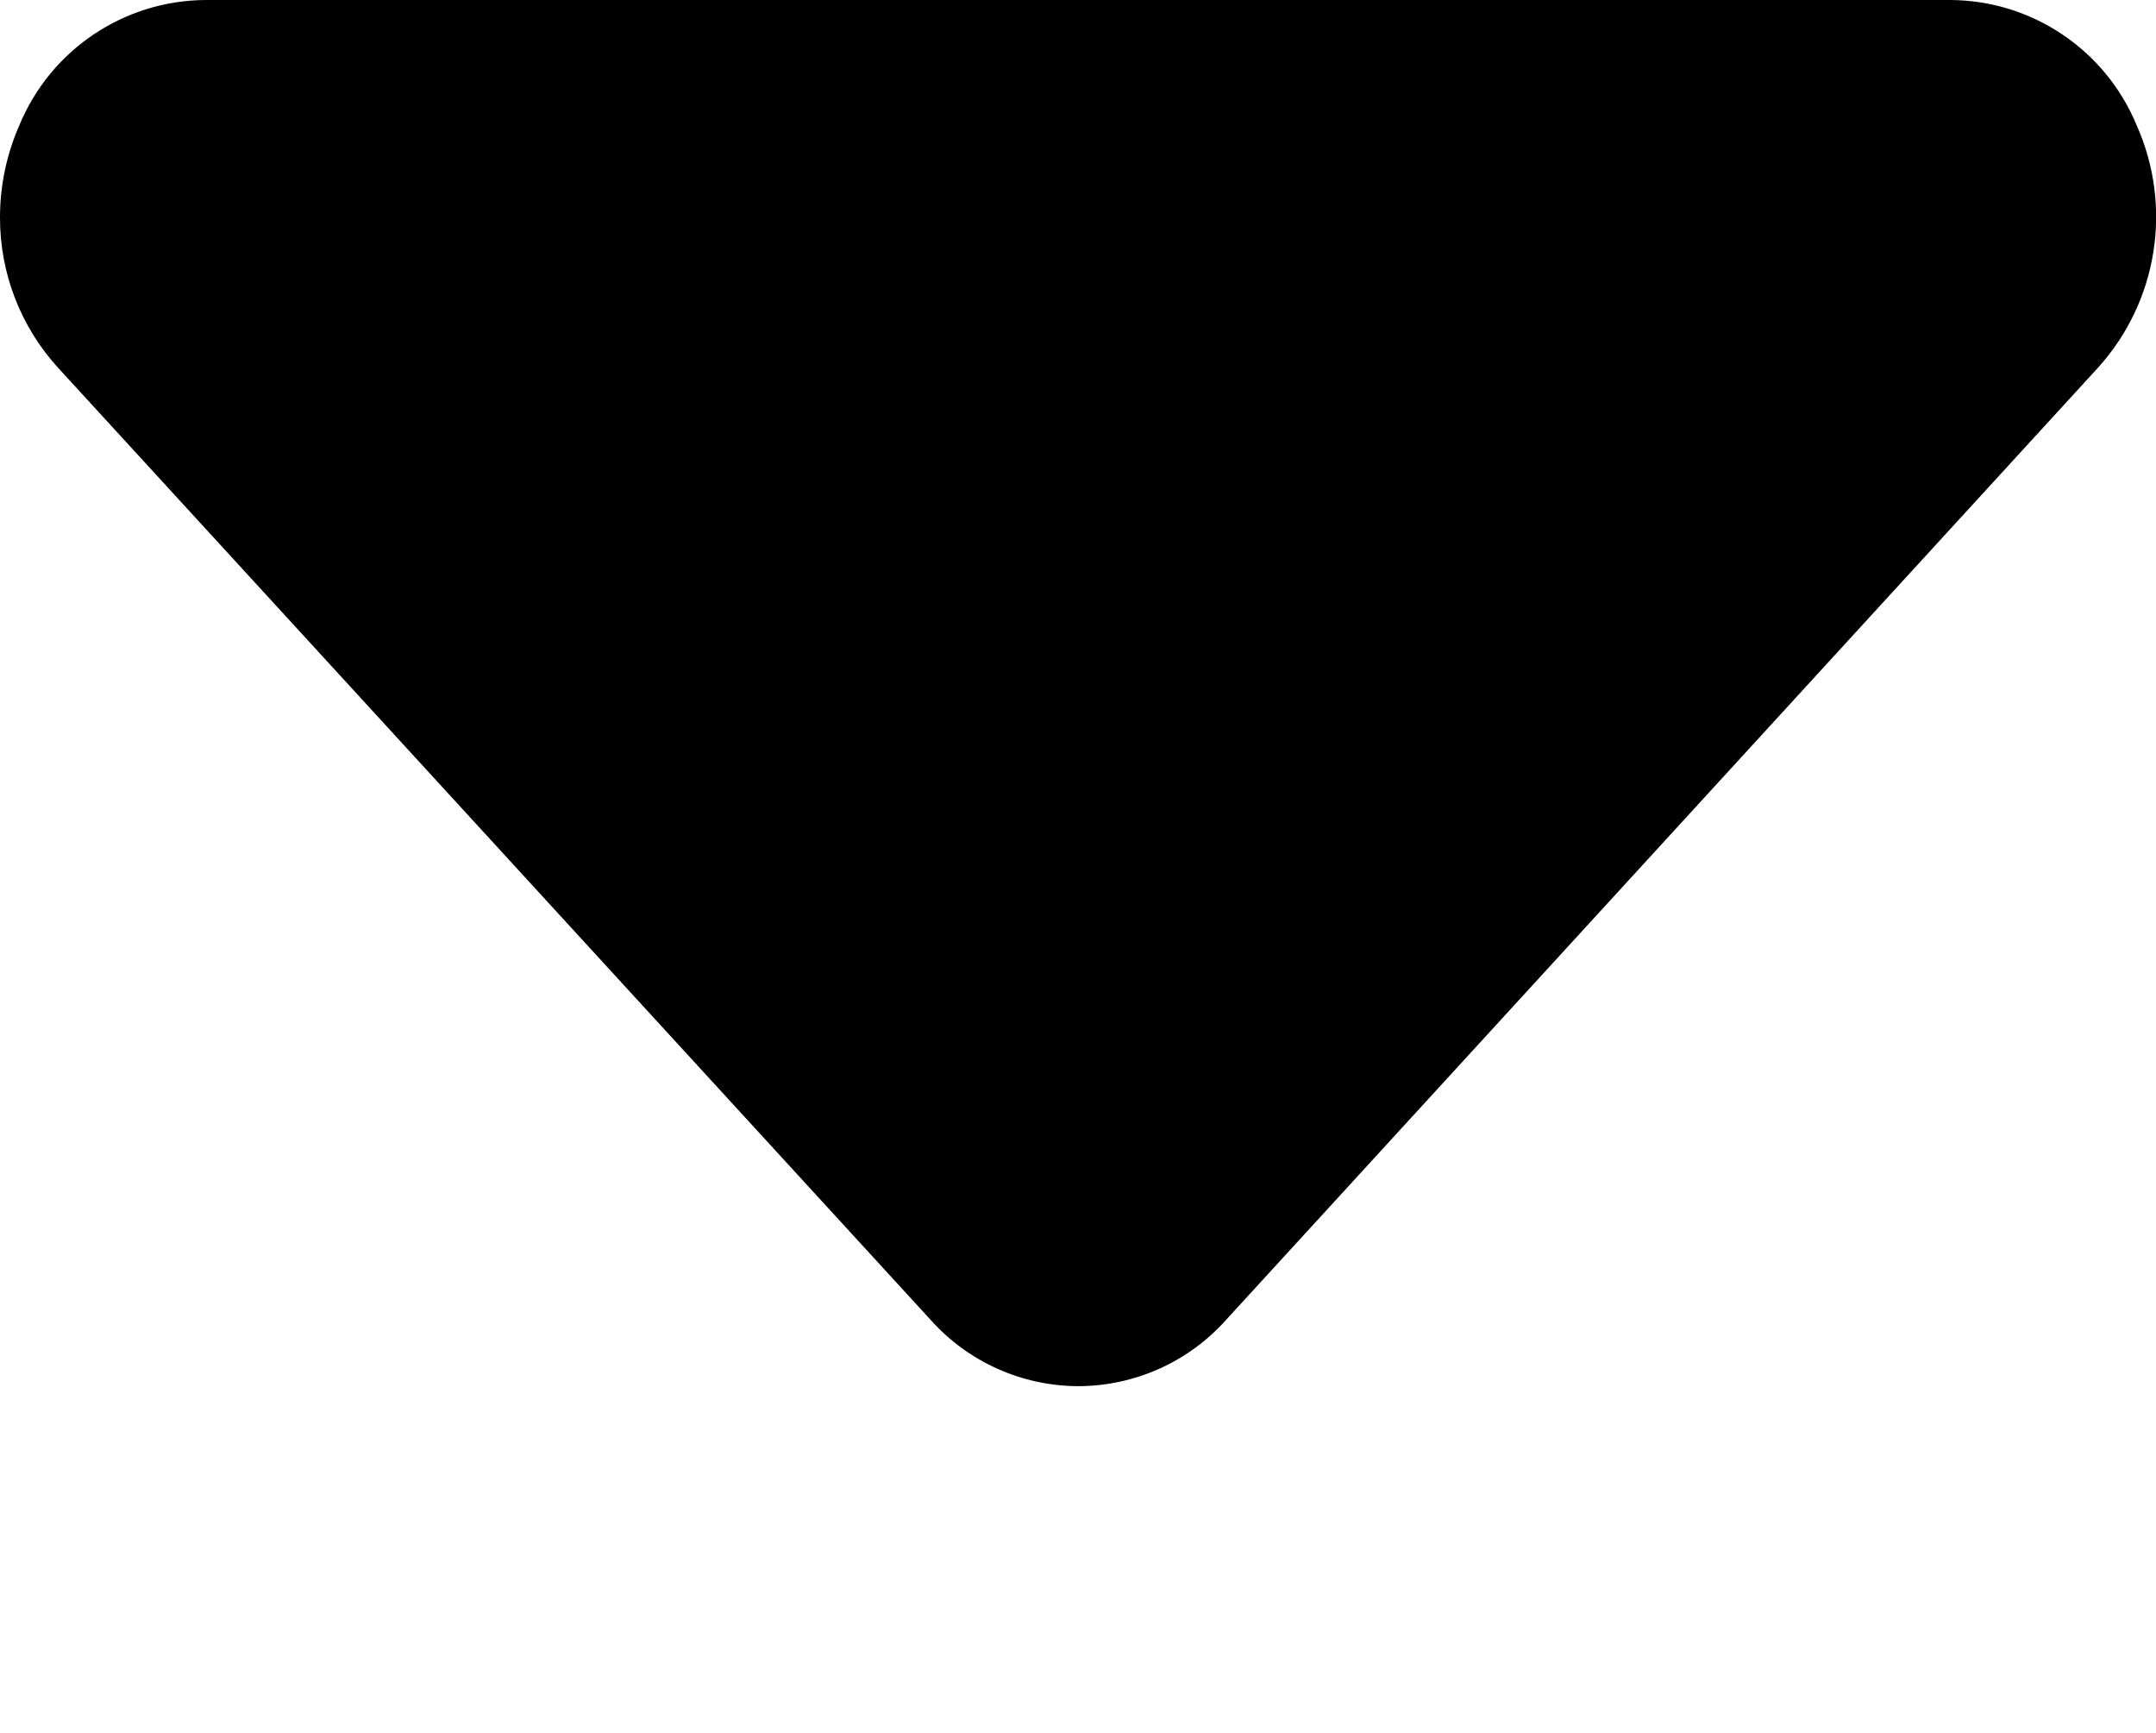
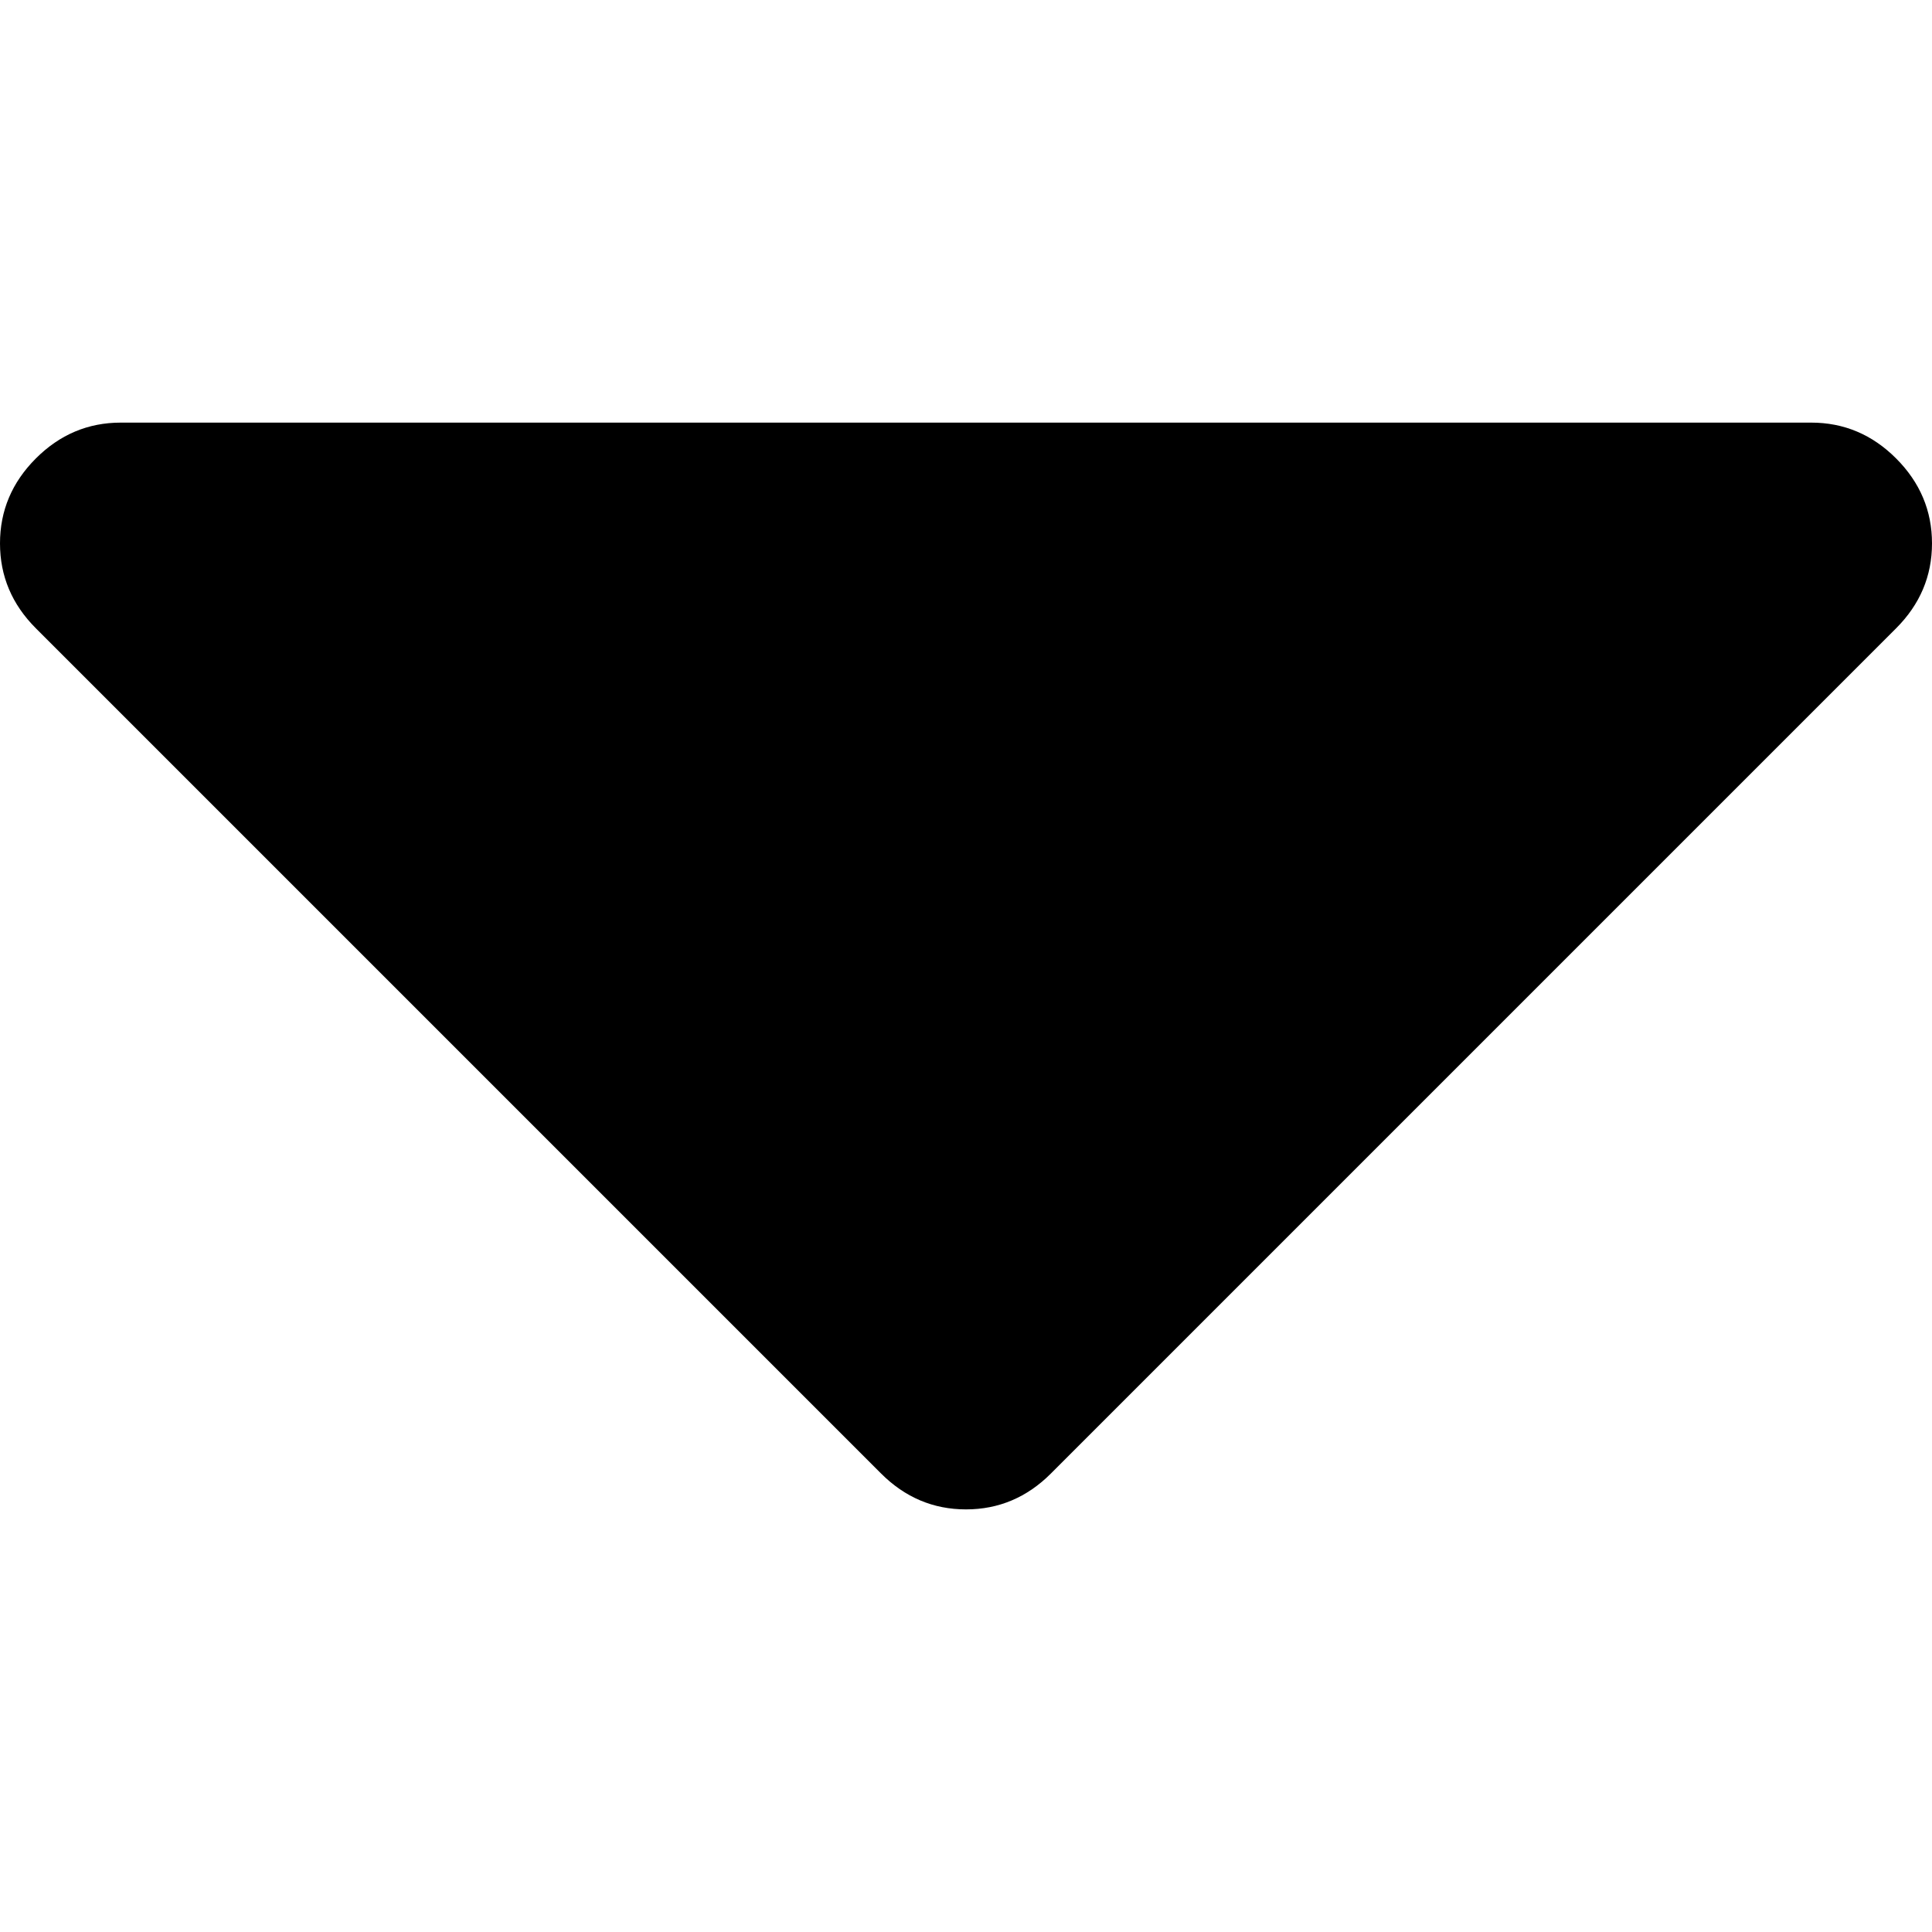
- <svg class="icon" fill="currentColor" viewBox="0 0 89.97 72.287" x="0px" y="0px">
-   <g data-name="Layer 2">
-     <g>
-       <path d="M45,57.83a8.29,8.29,0,0,1-6.16-2.76L2.42,15.34A9.27,9.27,0,0,1,0,9.07,9.55,9.55,0,0,1,.81,5.22,8.46,8.46,0,0,1,8.58,0H81.39a8.46,8.46,0,0,1,7.77,5.22,9.38,9.38,0,0,1-1.61,10.12L51.15,55.08A8.29,8.29,0,0,1,45,57.83Z" />
-     </g>
+ <svg xmlns="http://www.w3.org/2000/svg" version="1.1" fill="currentColor" class="icon" x="0px" y="0px" width="292.362px" height="292.362px" viewBox="0 0 292.362 292.362" style="enable-background:new 0 0 292.362 292.362;" xml:space="preserve">
+   <g>
+     <path d="M286.935,69.377c-3.614-3.617-7.898-5.424-12.848-5.424H18.274c-4.952,0-9.233,1.807-12.85,5.424C1.807,72.998,0,77.279,0,82.228c0,4.948,1.807,9.229,5.424,12.847l127.907,127.907c3.621,3.617,7.902,5.428,12.85,5.428s9.233-1.811,12.847-5.428L286.935,95.074c3.613-3.617,5.427-7.898,5.427-12.847C292.362,77.279,290.548,72.998,286.935,69.377z" />
  </g>
</svg>
